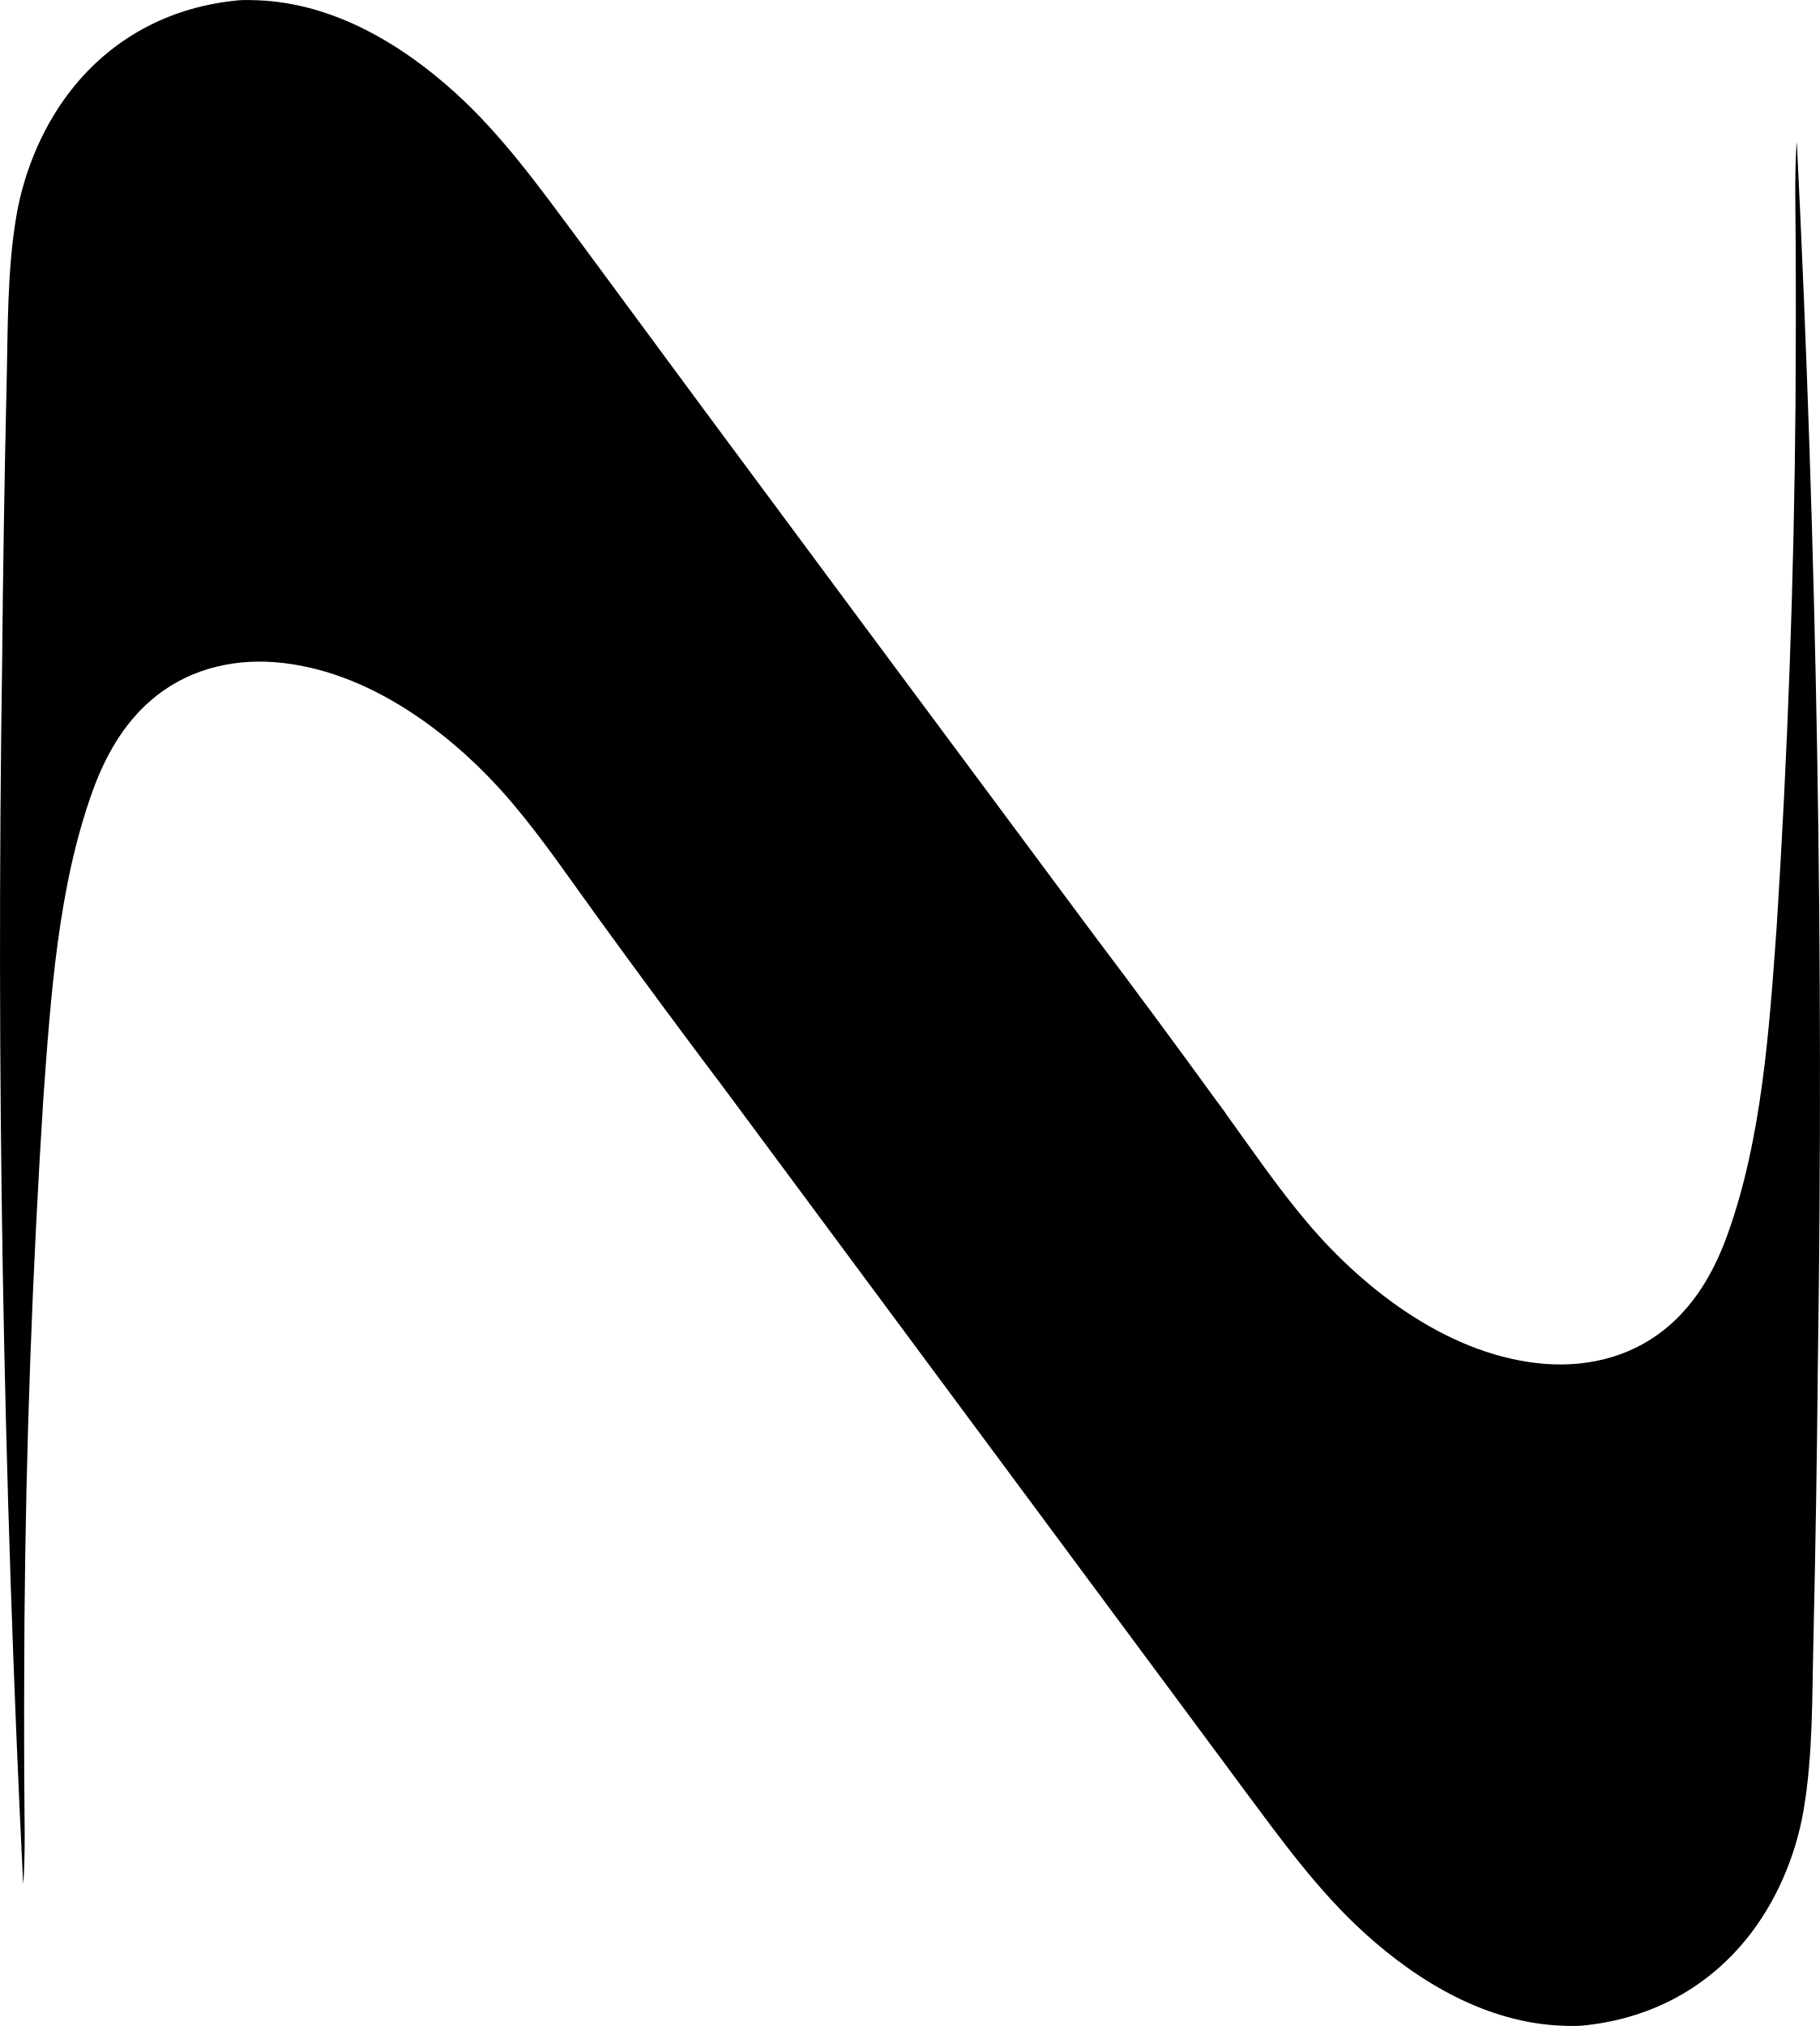
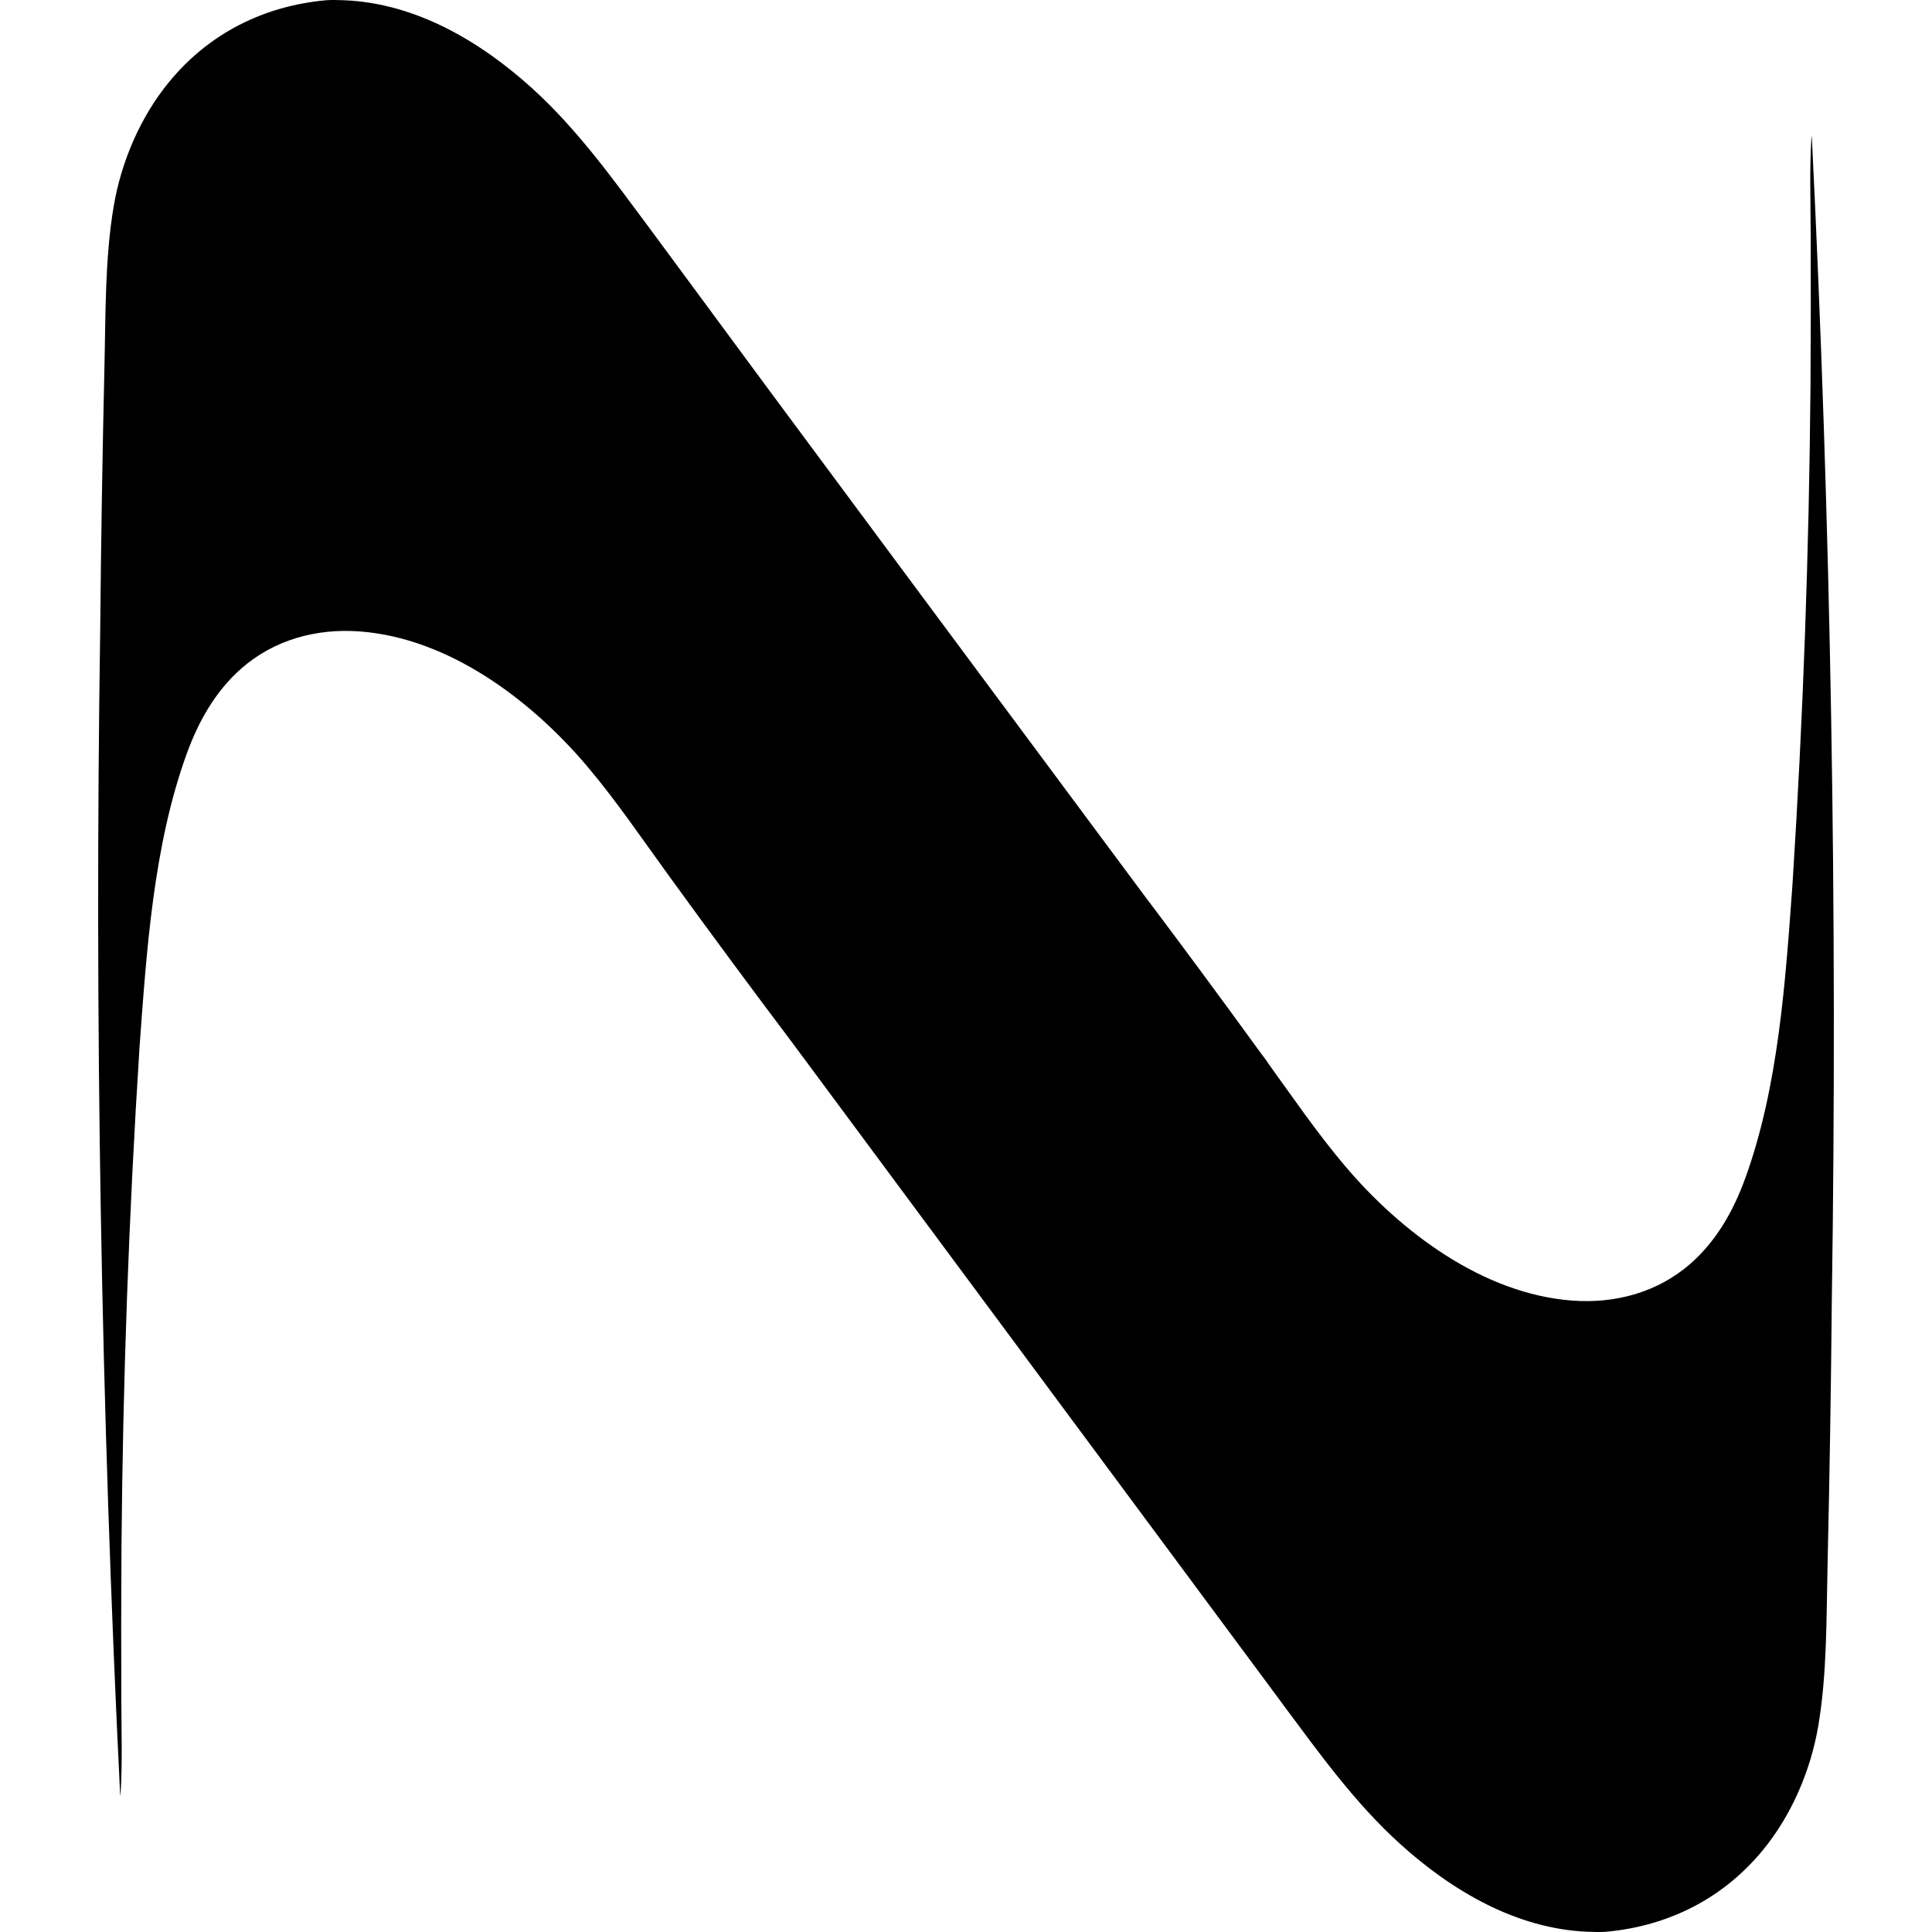
- <svg xmlns="http://www.w3.org/2000/svg" id="Layer_2" data-name="Layer 2" viewBox="0 0 449.53 500.38">
+ <svg xmlns="http://www.w3.org/2000/svg" id="Layer_1" data-name="Layer 1" viewBox="0 0 1000 1000">
  <defs>
    <style>
      .cls-1 {
        stroke-width: 0px;
      }
    </style>
  </defs>
-   <g id="Layer_1-2" data-name="Layer 1">
-     <path class="cls-1" d="M443.81,35.14l-.11,1.07c-.46,7.83-.19,15.74-.17,23.58.07,13.37.05,26.75-.04,40.12-.36,43.12-1.92,86.22-4.67,129.26-1.82,24.96-3.6,52.24-12.21,75.98-3.03,8.36-7.4,16.17-14.15,22.1-8.51,7.48-19.5,10.44-30.68,9.61-23.1-1.72-44.36-17.76-58.83-34.85-7.21-8.51-13.61-17.88-20.16-26.95v-.07s-2.24-3.02-2.24-3.02c-10.04-13.84-20.21-27.59-30.5-41.24l-56.57-76.15-39.7-53.53-31.21-42.28c-9.36-12.56-18.51-25.34-30.18-35.91C98.96,10.7,82.22.81,63.72.07c-1.58-.06-3.16-.11-4.74,0-16.09,1.48-30.22,8.55-40.56,21.11-7.44,9.04-12.4,20.62-14.37,32.13-2.33,13.67-2.09,28.26-2.43,42.1-.52,22.66-.88,45.33-1.09,67.99-1.51,100.64.22,201.31,5.19,301.85l.11-1.07c.46-7.83.19-15.74.17-23.58-.07-13.37-.05-26.75.04-40.12.36-43.12,1.92-86.22,4.67-129.26,1.82-24.96,3.6-52.24,12.21-75.97,3.03-8.36,7.4-16.17,14.15-22.1,8.51-7.48,19.5-10.44,30.68-9.61,23.1,1.72,44.36,17.76,58.83,34.85,7.73,9.13,14.54,19.25,21.59,28.92,10.31,14.21,20.75,28.33,31.32,42.35l124.01,167.25,3.47,4.7c9.36,12.56,18.51,25.34,30.18,35.91,13.42,12.16,30.16,22.05,48.66,22.79,1.58.06,3.16.11,4.74,0,16.09-1.48,30.22-8.55,40.57-21.11,7.44-9.04,12.4-20.62,14.37-32.13,2.33-13.67,2.09-28.26,2.43-42.1.52-22.66.88-45.32,1.09-67.99,1.51-100.65-.22-201.31-5.19-301.85Z" />
-   </g>
+   <path class="cls-1" d="M937.76,70.23l-.23,2.14c-.92,15.64-.38,31.45-.34,47.12.13,26.73.1,53.45-.08,80.18-.72,86.17-3.83,172.31-9.34,258.32-3.64,49.87-7.2,104.4-24.41,151.83-6.06,16.71-14.79,32.31-28.27,44.16-17,14.94-38.96,20.87-61.31,19.2-46.16-3.44-88.65-35.49-117.57-69.64-14.41-17.01-27.21-35.74-40.29-53.86v-.14s-4.48-6.04-4.48-6.04c-20.07-27.65-40.38-55.13-60.95-82.41l-113.06-152.18-79.35-106.97-62.37-84.5c-18.71-25.11-36.99-50.64-60.31-71.77C248.58,21.38,215.13,1.62,178.15.13c-3.16-.13-6.31-.22-9.47,0-32.15,2.95-60.4,17.08-81.07,42.18-14.87,18.06-24.79,41.2-28.72,64.22-4.66,27.31-4.18,56.48-4.85,84.13-1.04,45.29-1.76,90.58-2.18,135.88-3.02,201.14.44,402.32,10.37,603.23l.23-2.14c.92-15.64.38-31.45.34-47.12-.13-26.73-.1-53.45.08-80.17.72-86.17,3.83-172.31,9.34-258.32,3.64-49.87,7.2-104.4,24.41-151.83,6.06-16.71,14.79-32.31,28.27-44.16,17-14.94,38.96-20.87,61.31-19.2,46.16,3.44,88.65,35.49,117.57,69.64,15.45,18.24,29.05,38.47,43.14,57.8,20.6,28.41,41.46,56.62,62.59,84.65l247.84,334.24,6.94,9.4c18.71,25.11,36.99,50.64,60.31,71.77,26.82,24.3,60.27,44.06,97.25,45.55,3.16.13,6.31.22,9.47,0,32.15-2.95,60.4-17.08,81.07-42.18,14.87-18.06,24.79-41.2,28.72-64.22,4.66-27.31,4.18-56.48,4.85-84.13,1.04-45.29,1.76-90.58,2.18-135.88,3.02-201.14-.44-402.32-10.37-603.23Z" />
</svg>
